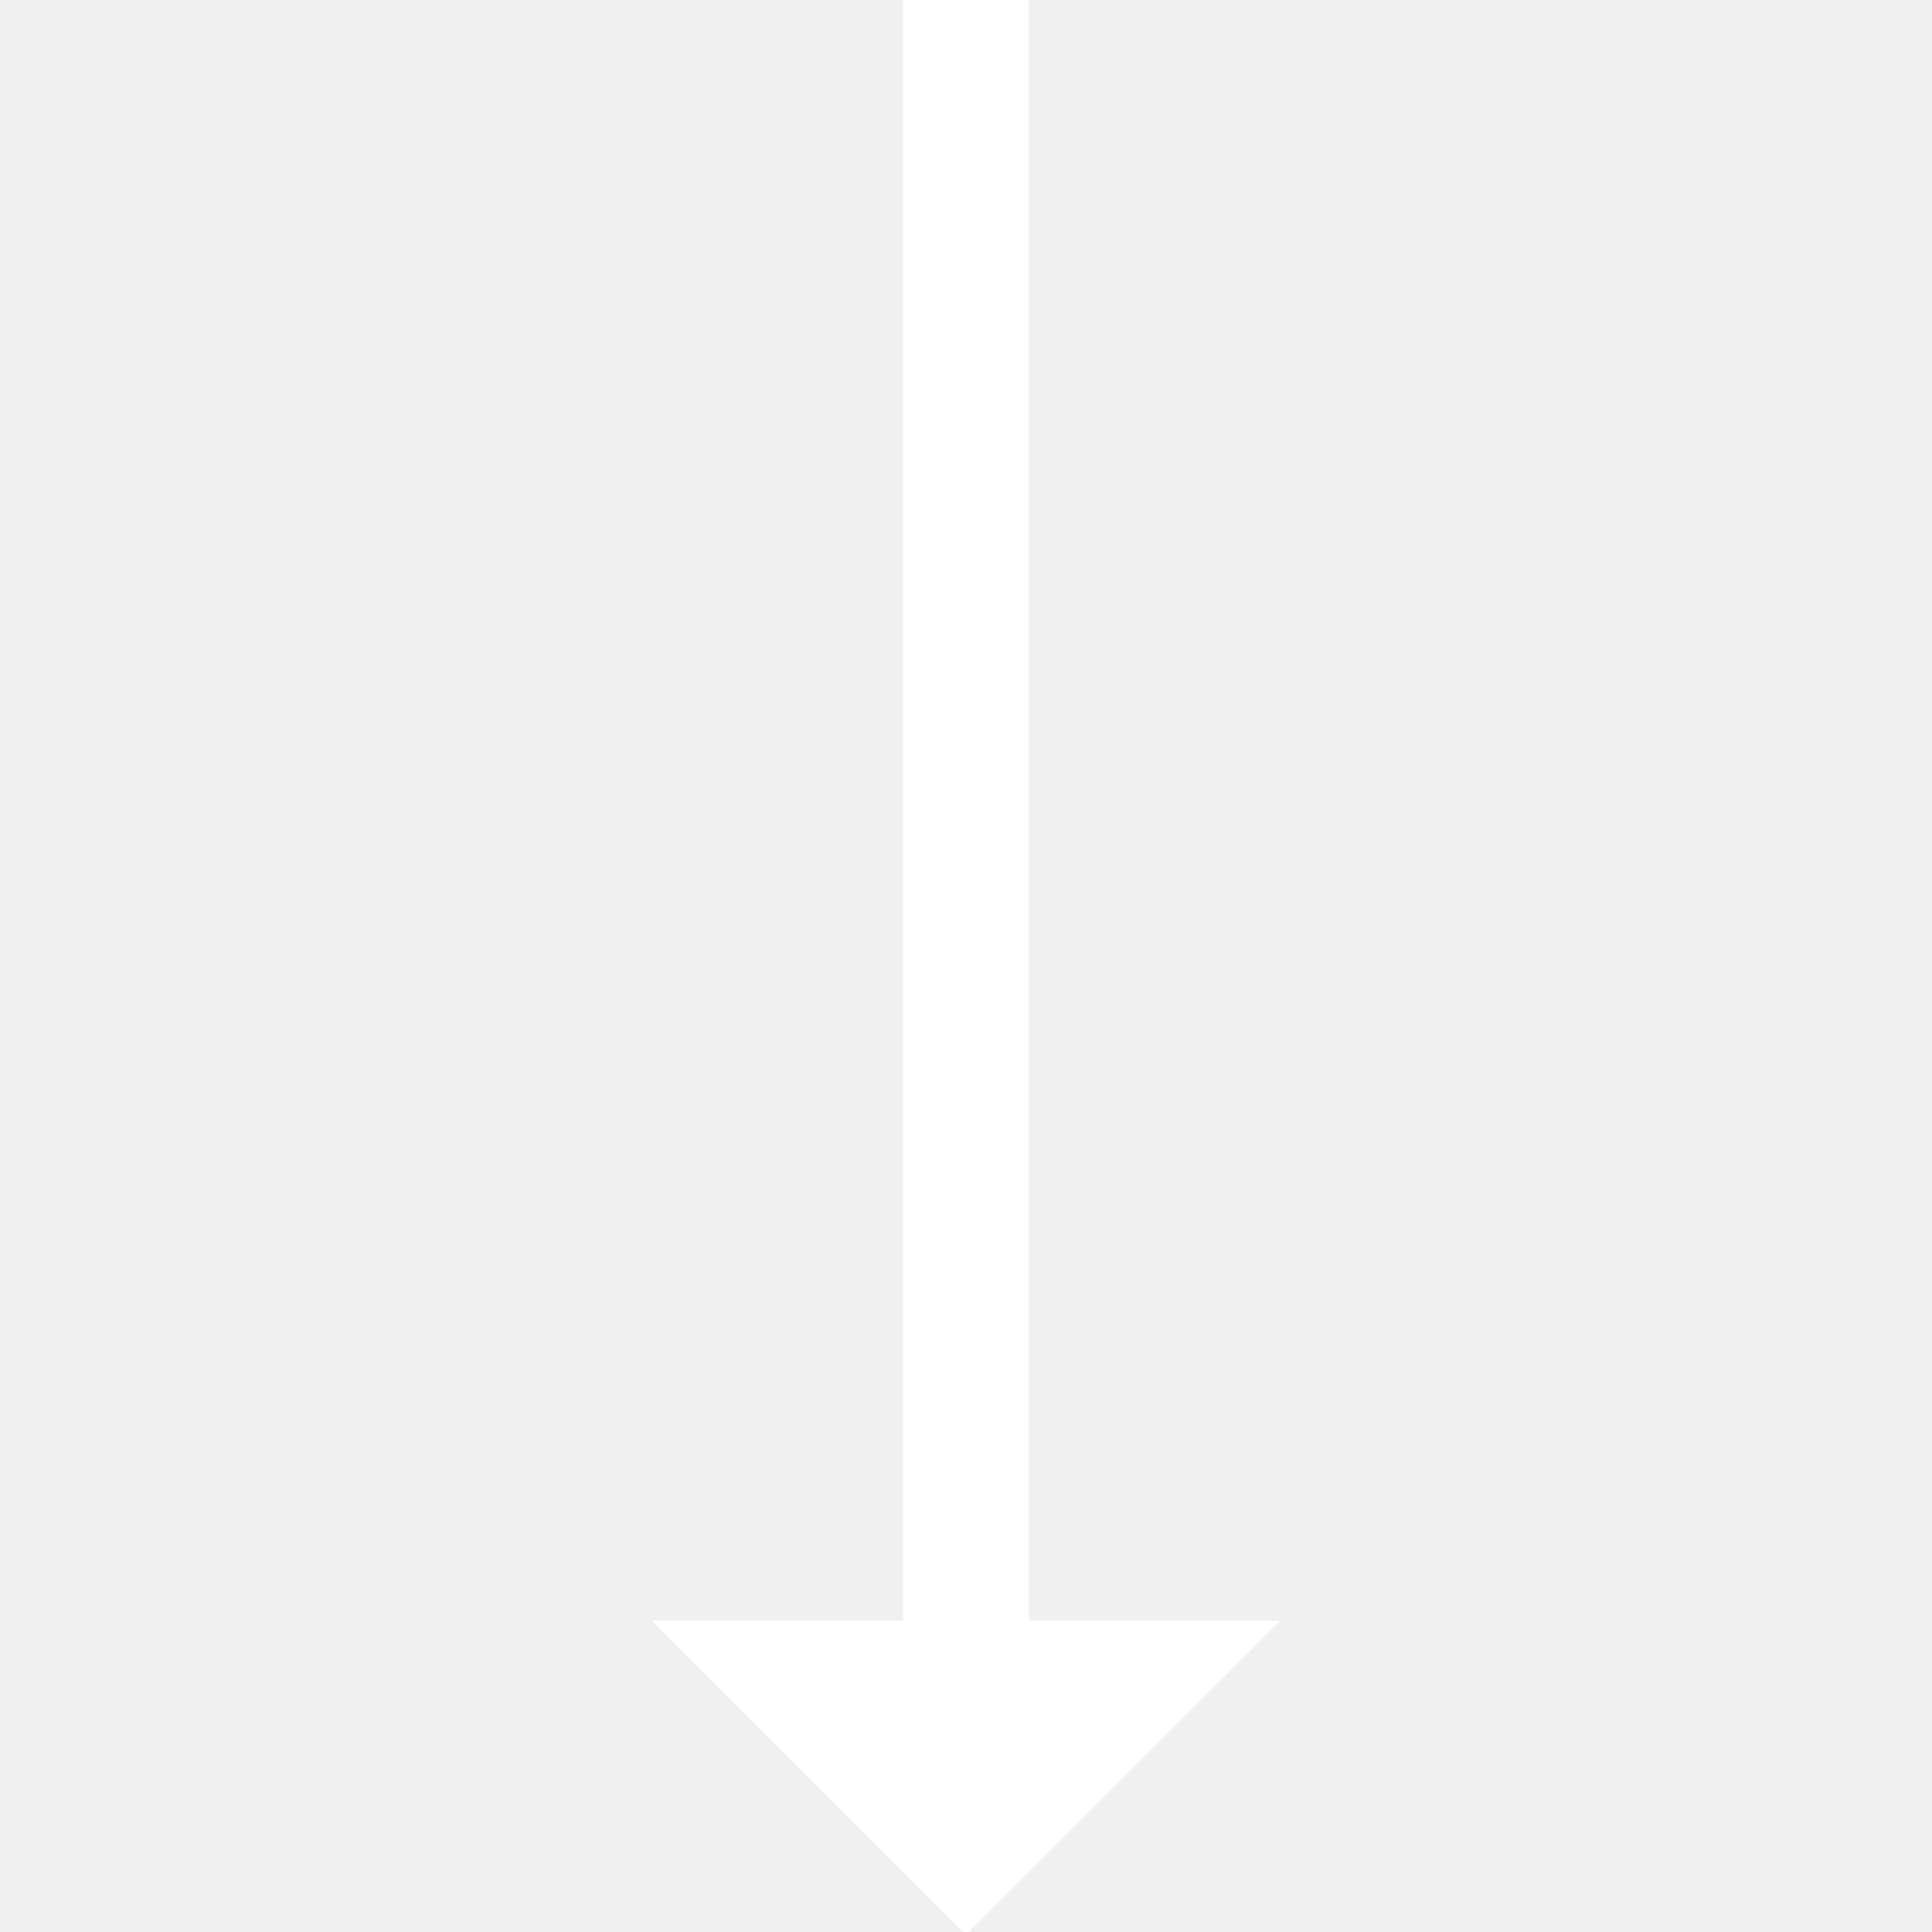
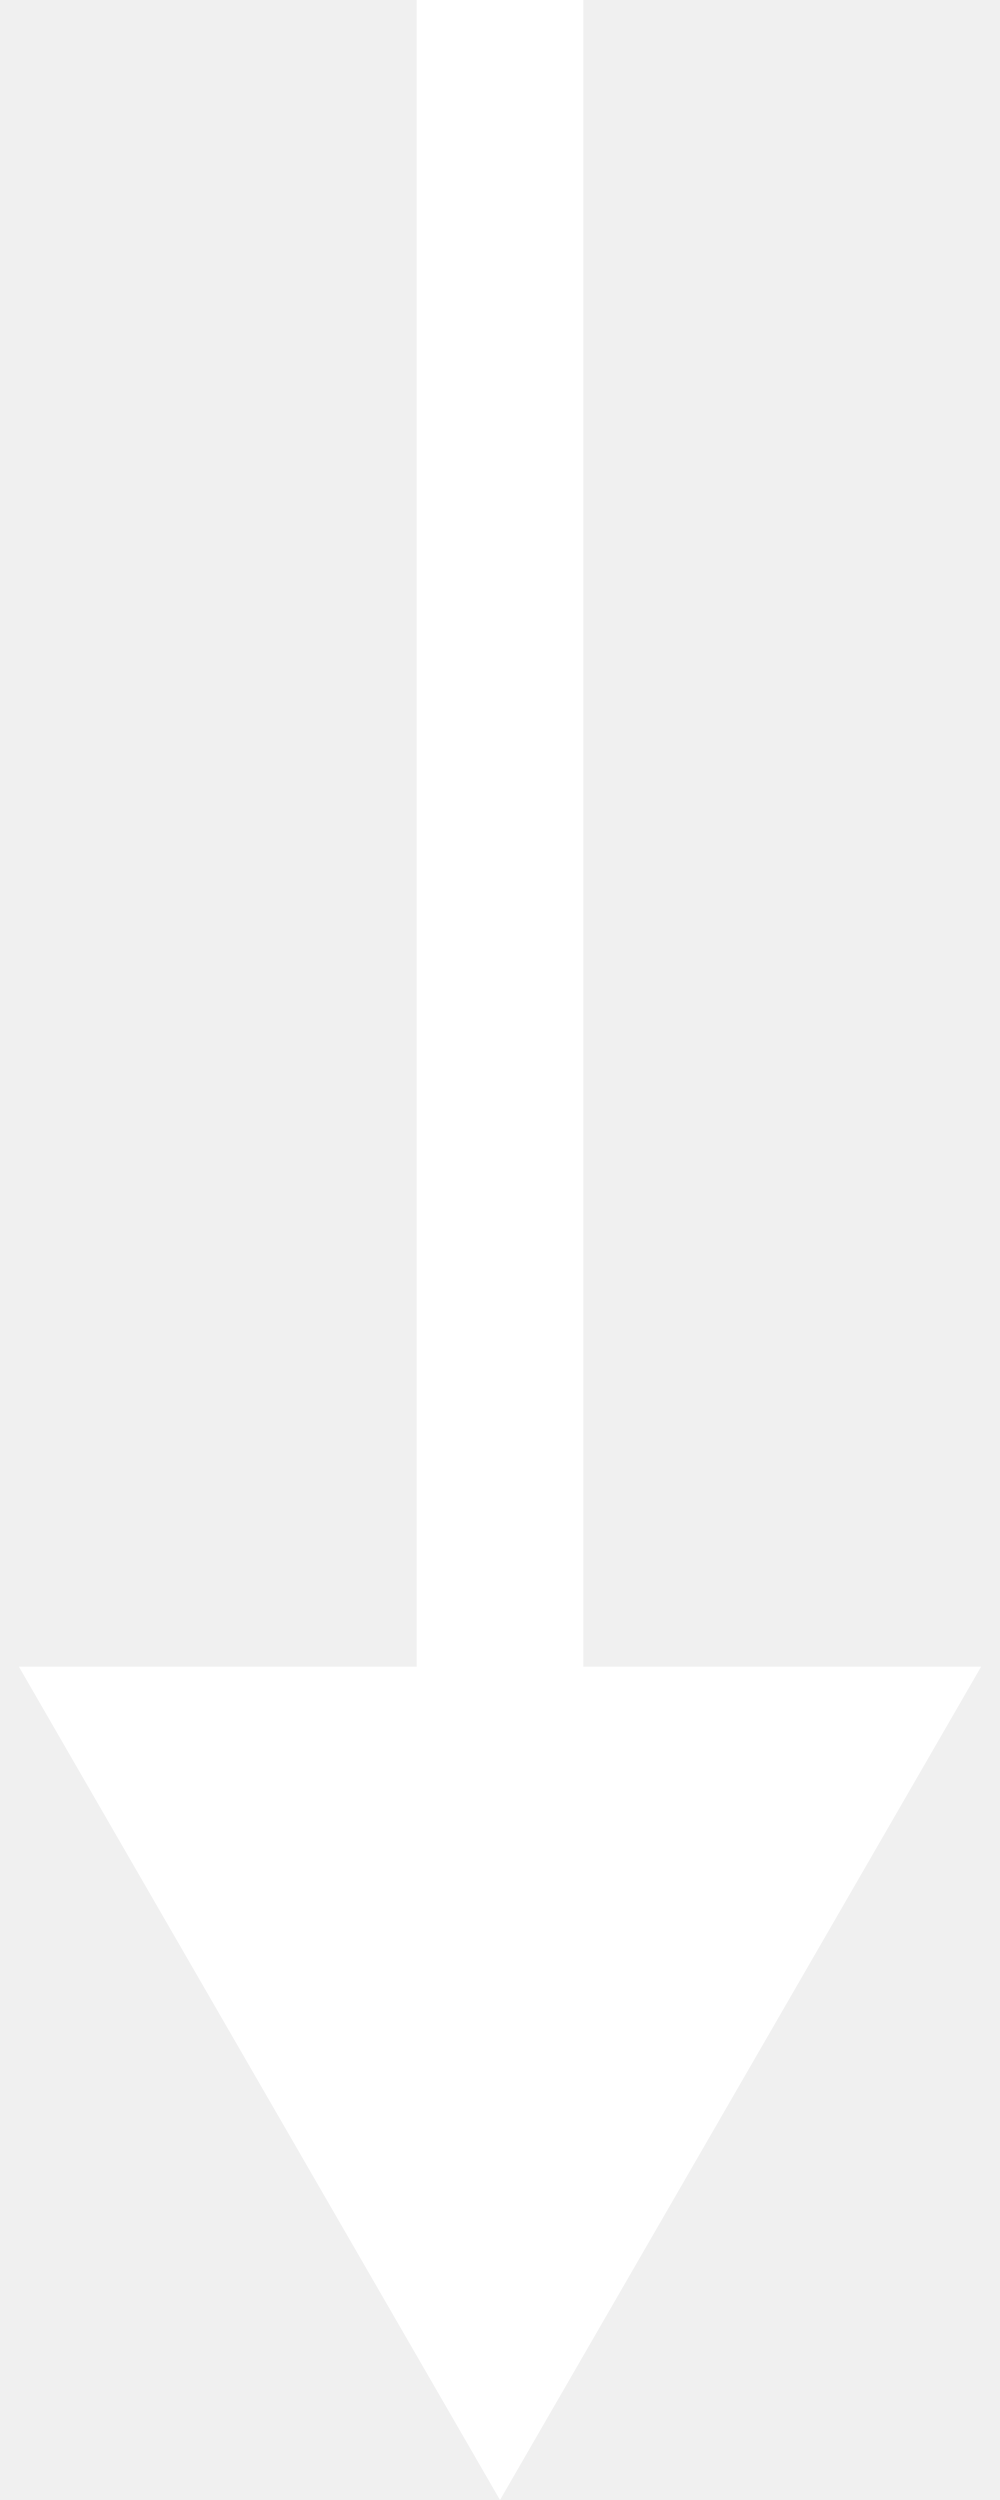
- <svg xmlns="http://www.w3.org/2000/svg" fill="#ffffff" height="800px" width="800px" version="1.1" id="Layer_1" viewBox="0 0 476.213 476.213" xml:space="preserve" stroke="#ffffff">
-   <g id="SVGRepo_bgCarrier" stroke-width="0" />
-   <g id="SVGRepo_tracerCarrier" stroke-linecap="round" stroke-linejoin="round" />
-   <g id="SVGRepo_iconCarrier">
-     <polygon points="253.107,400 253.107,0 223.107,0 223.107,400 161.893,400 238.108,476.213 314.32,400 " />
-   </g>
+ <svg xmlns="http://www.w3.org/2000/svg" width="24" height="60" viewBox="0 0 24 60" fill="none">
+   <path d="M12 60L23.547 40L0.453 40L12 60ZM14 42L14 8.74228e-08L10 -8.74228e-08L10 42L14 42Z" fill="white" />
</svg>
